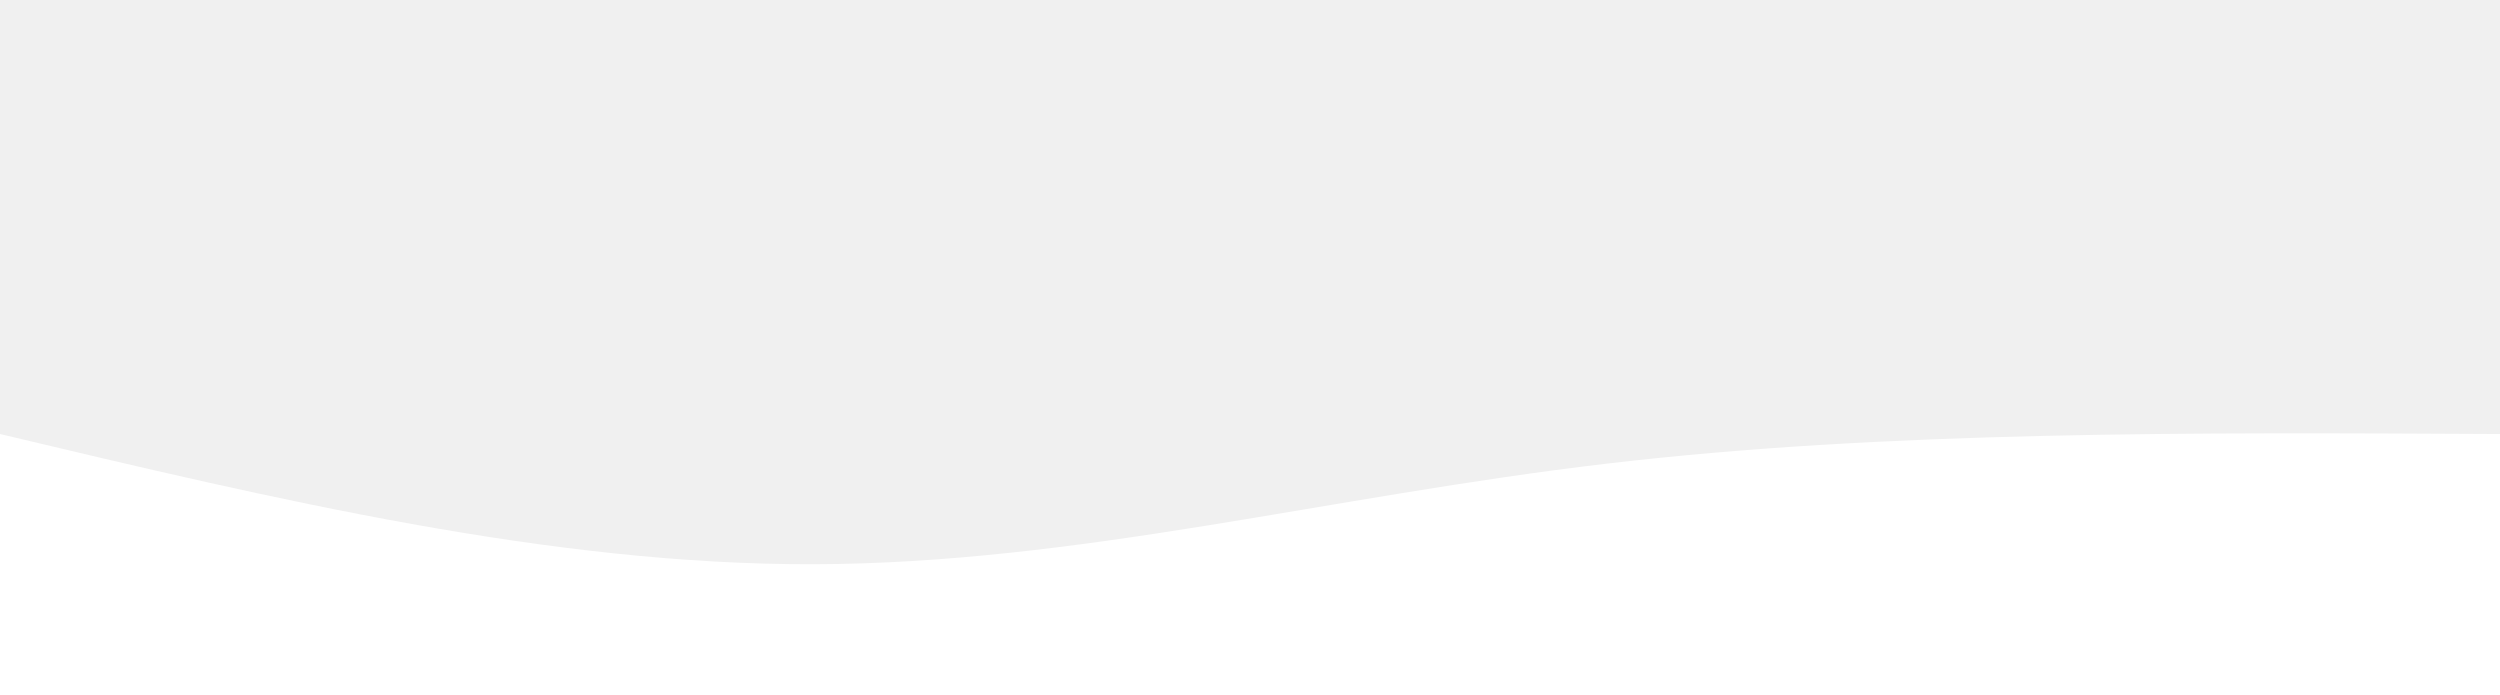
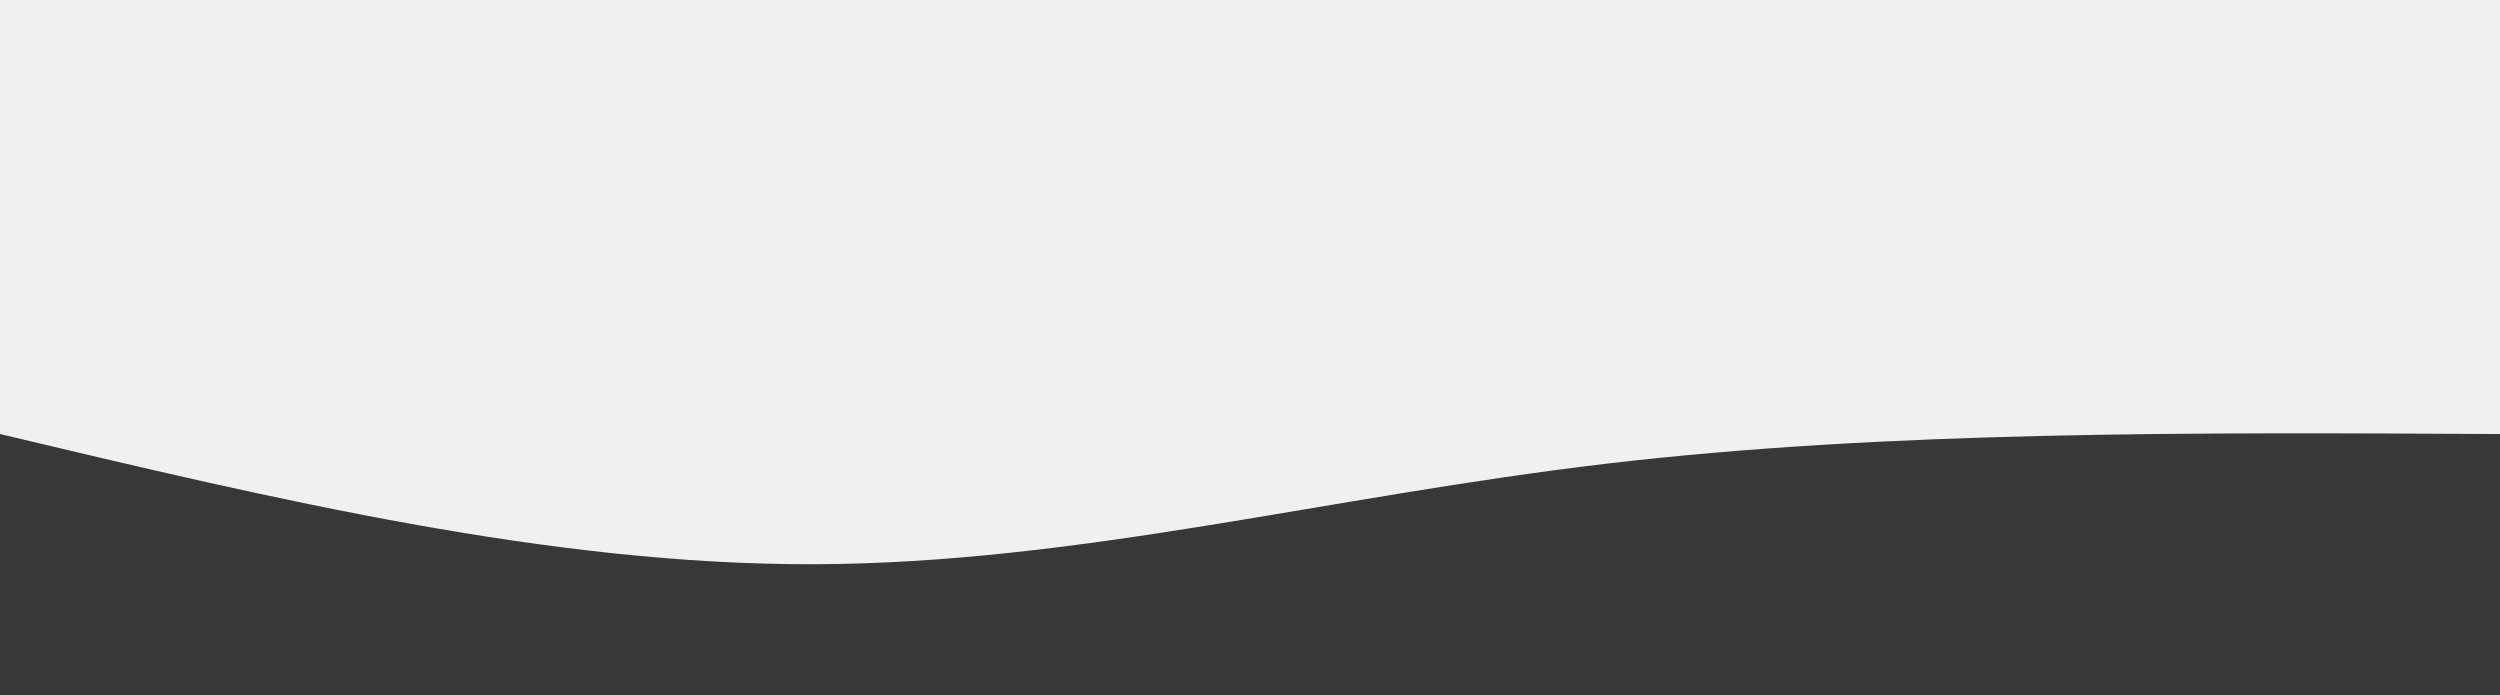
<svg xmlns="http://www.w3.org/2000/svg" height="100%" width="100%" id="bg-svg" viewBox="0 0 1440 400" class="transition duration-300 ease-in-out delay-150">
  <defs>
    <linearGradient id="gradient">
      <stop offset="5%" stop-color="#002bdcff" />
      <stop offset="95%" stop-color="#32ded4ff" />
    </linearGradient>
  </defs>
-   <path d="M 0,500 C 0,500 0,250 0,250 C 158.667,287.733 317.333,325.467 469,325 C 620.667,324.533 765.333,285.867 926,267 C 1086.667,248.133 1263.333,249.067 1440,250 C 1440,250 1440,500 1440,500 Z" stroke="none" stroke-width="0" fill="white" class="transition-all duration-300 ease-in-out delay-150" />
+   <path d="M 0,500 C 0,500 0,250 0,250 C 158.667,287.733 317.333,325.467 469,325 C 620.667,324.533 765.333,285.867 926,267 C 1086.667,248.133 1263.333,249.067 1440,250 C 1440,250 1440,500 1440,500 Z" stroke="none" stroke-width="0" fill="#383838" class="transition-all duration-300 ease-in-out delay-150" />
</svg>
